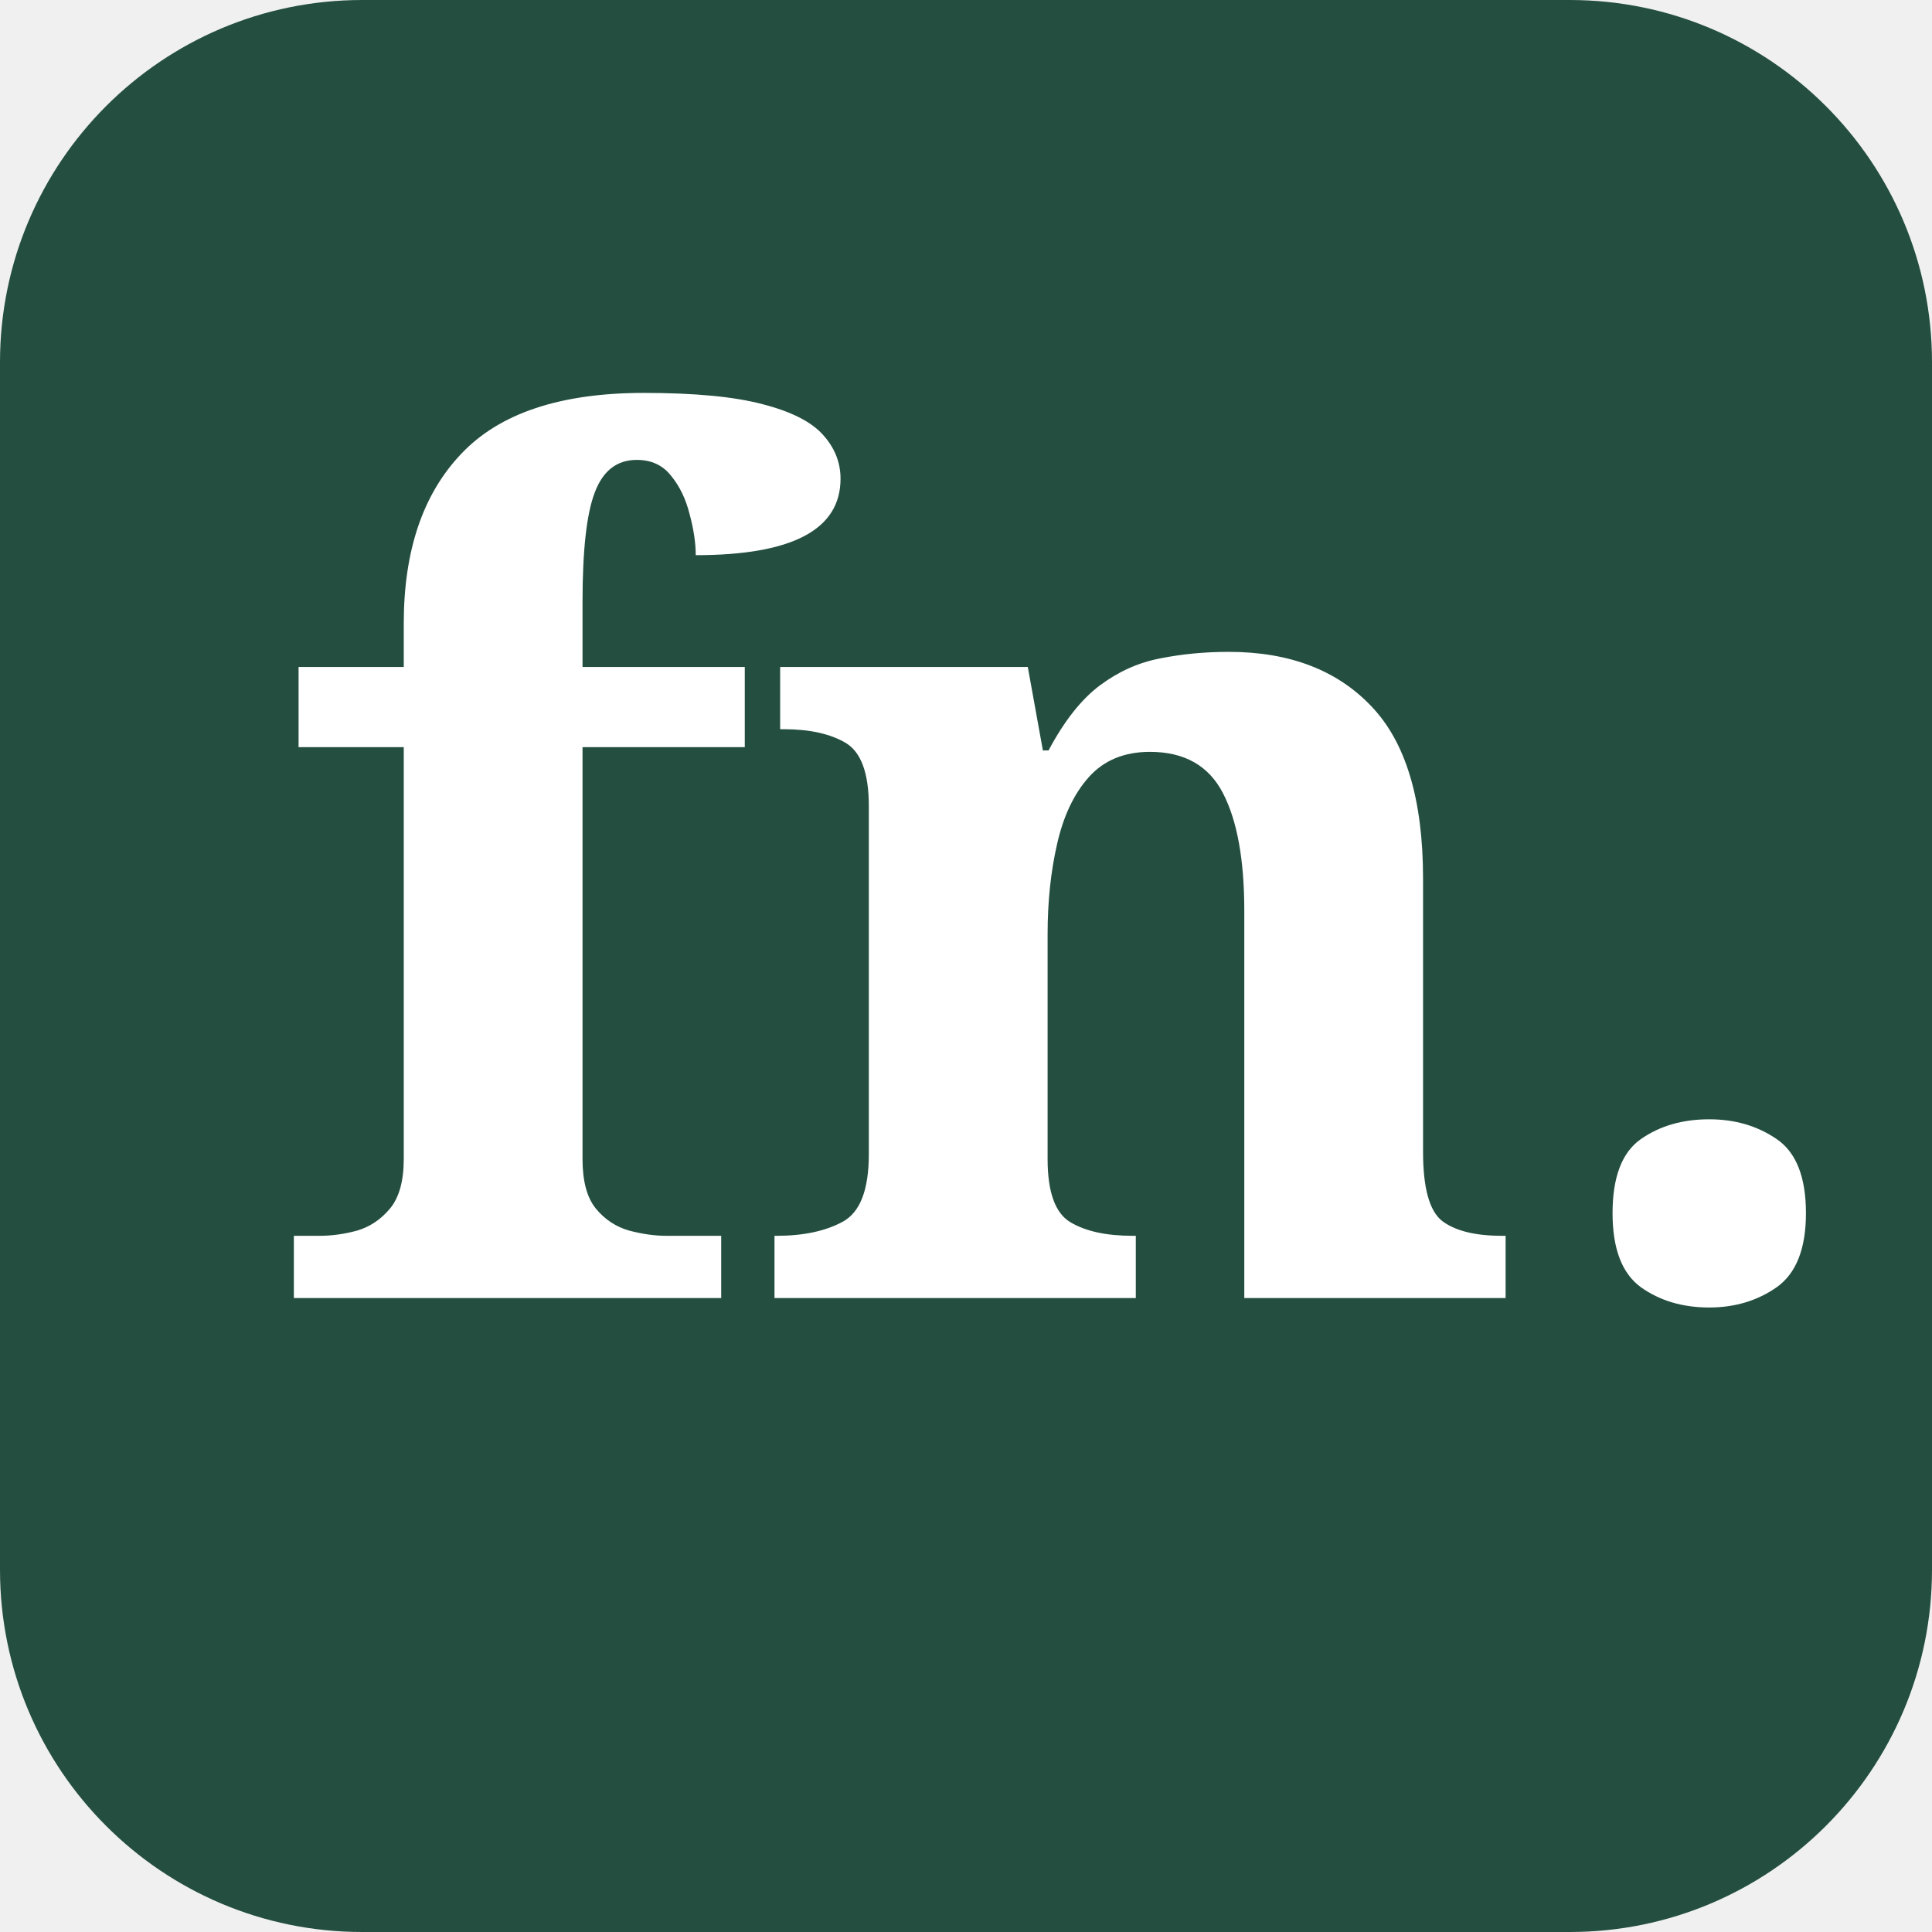
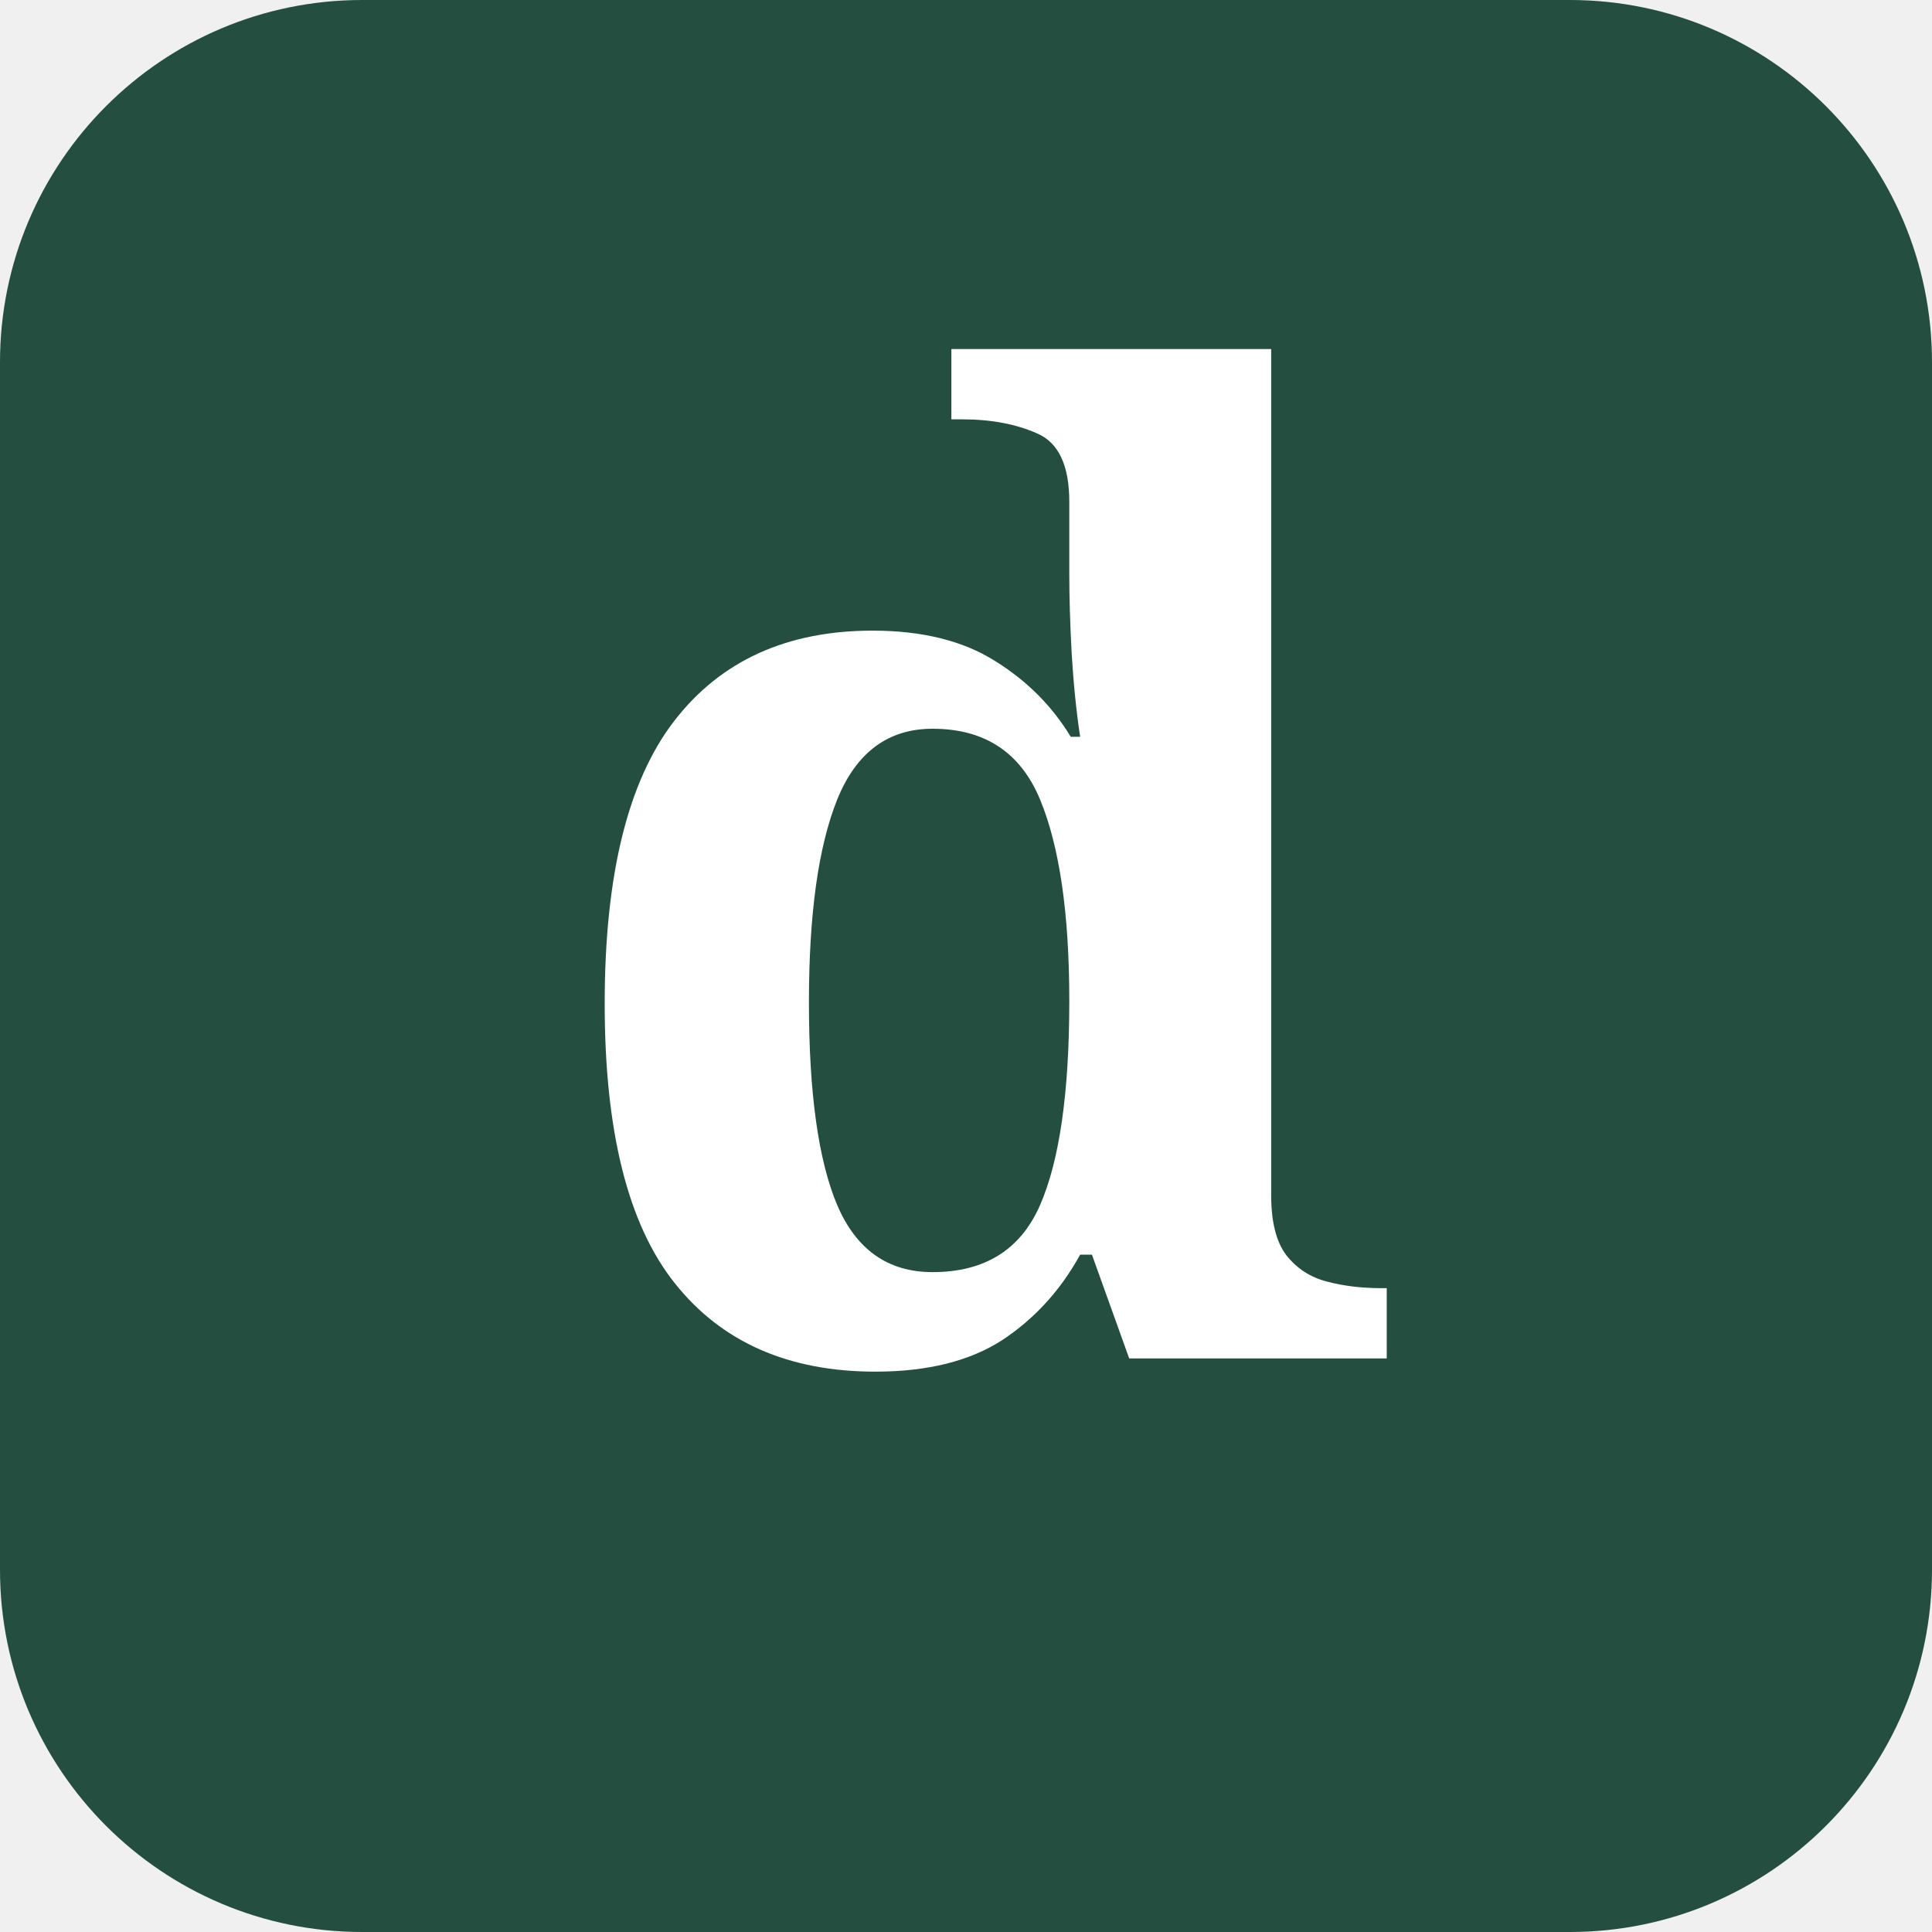
<svg xmlns="http://www.w3.org/2000/svg" viewBox="0 0 64 64">
  <rect width="64" height="64" rx="12" fill="#244f40" />
-   <text x="9" y="43" font-family="Georgia,serif" font-size="39" font-weight="bold" fill="#fff">fn.</text>
+   <text x="18" y="45" font-family="Georgia,serif" font-size="44" font-weight="bold" fill="#fff">d</text>
</svg>
